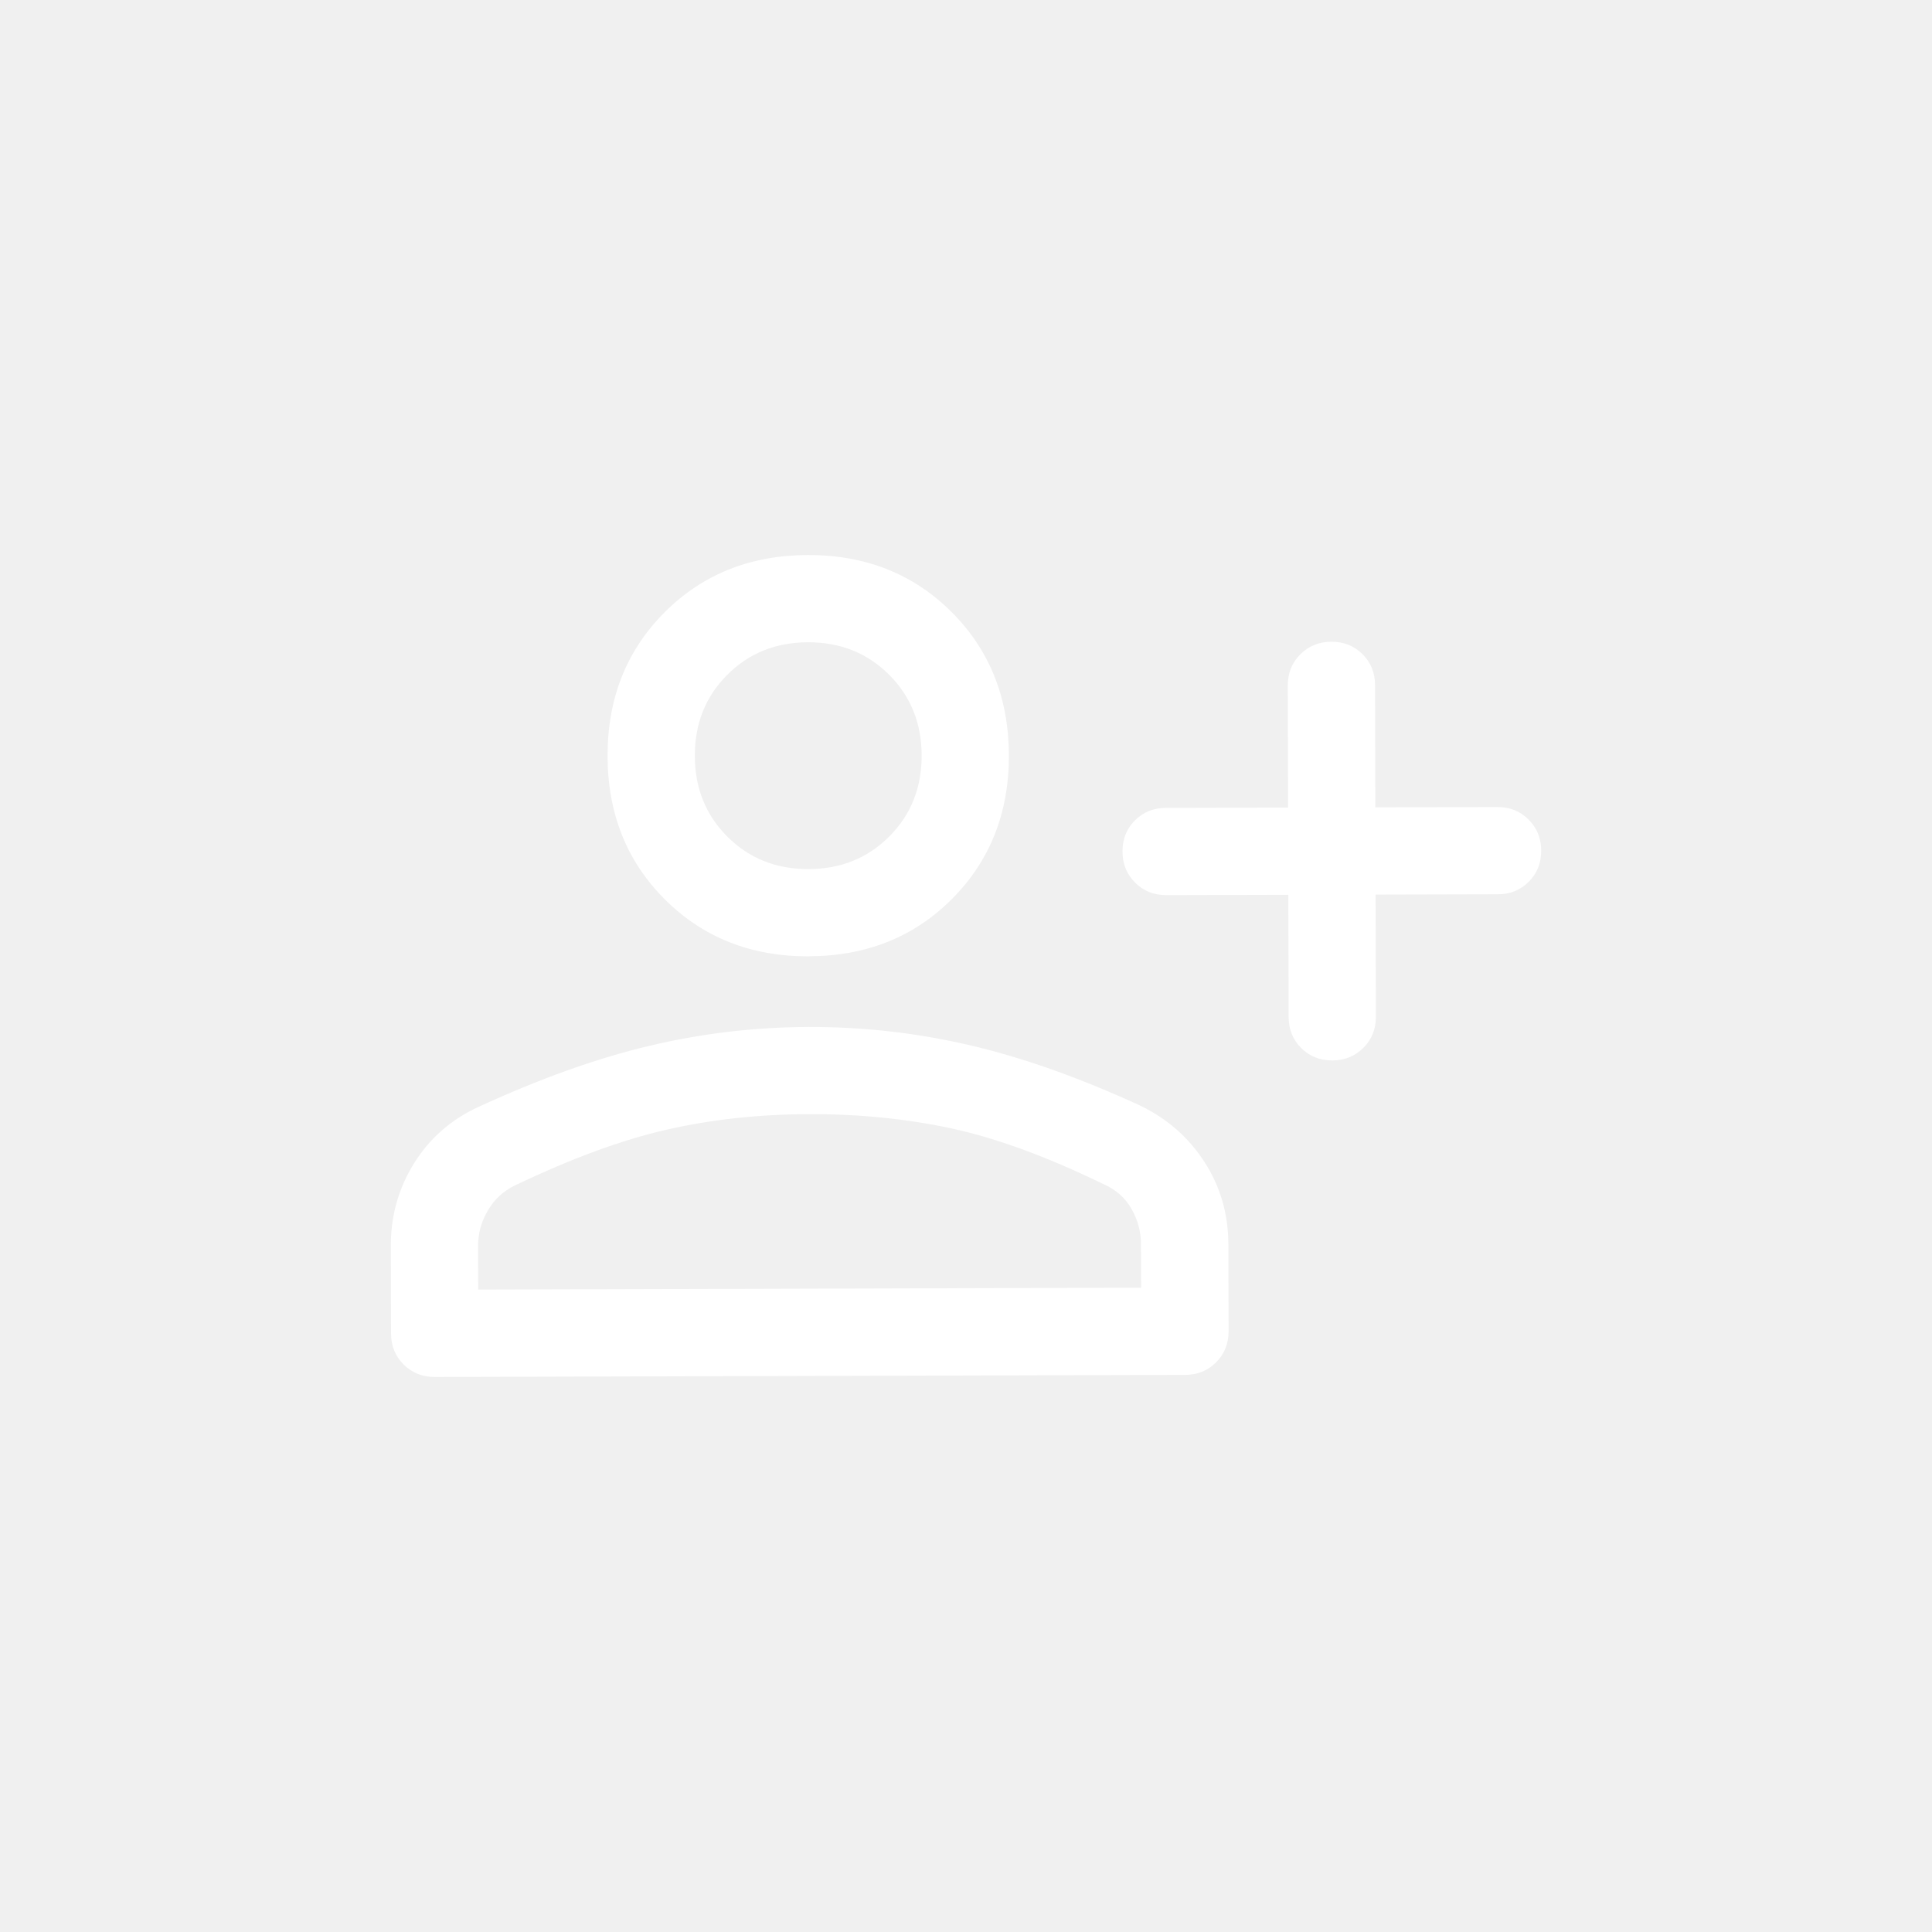
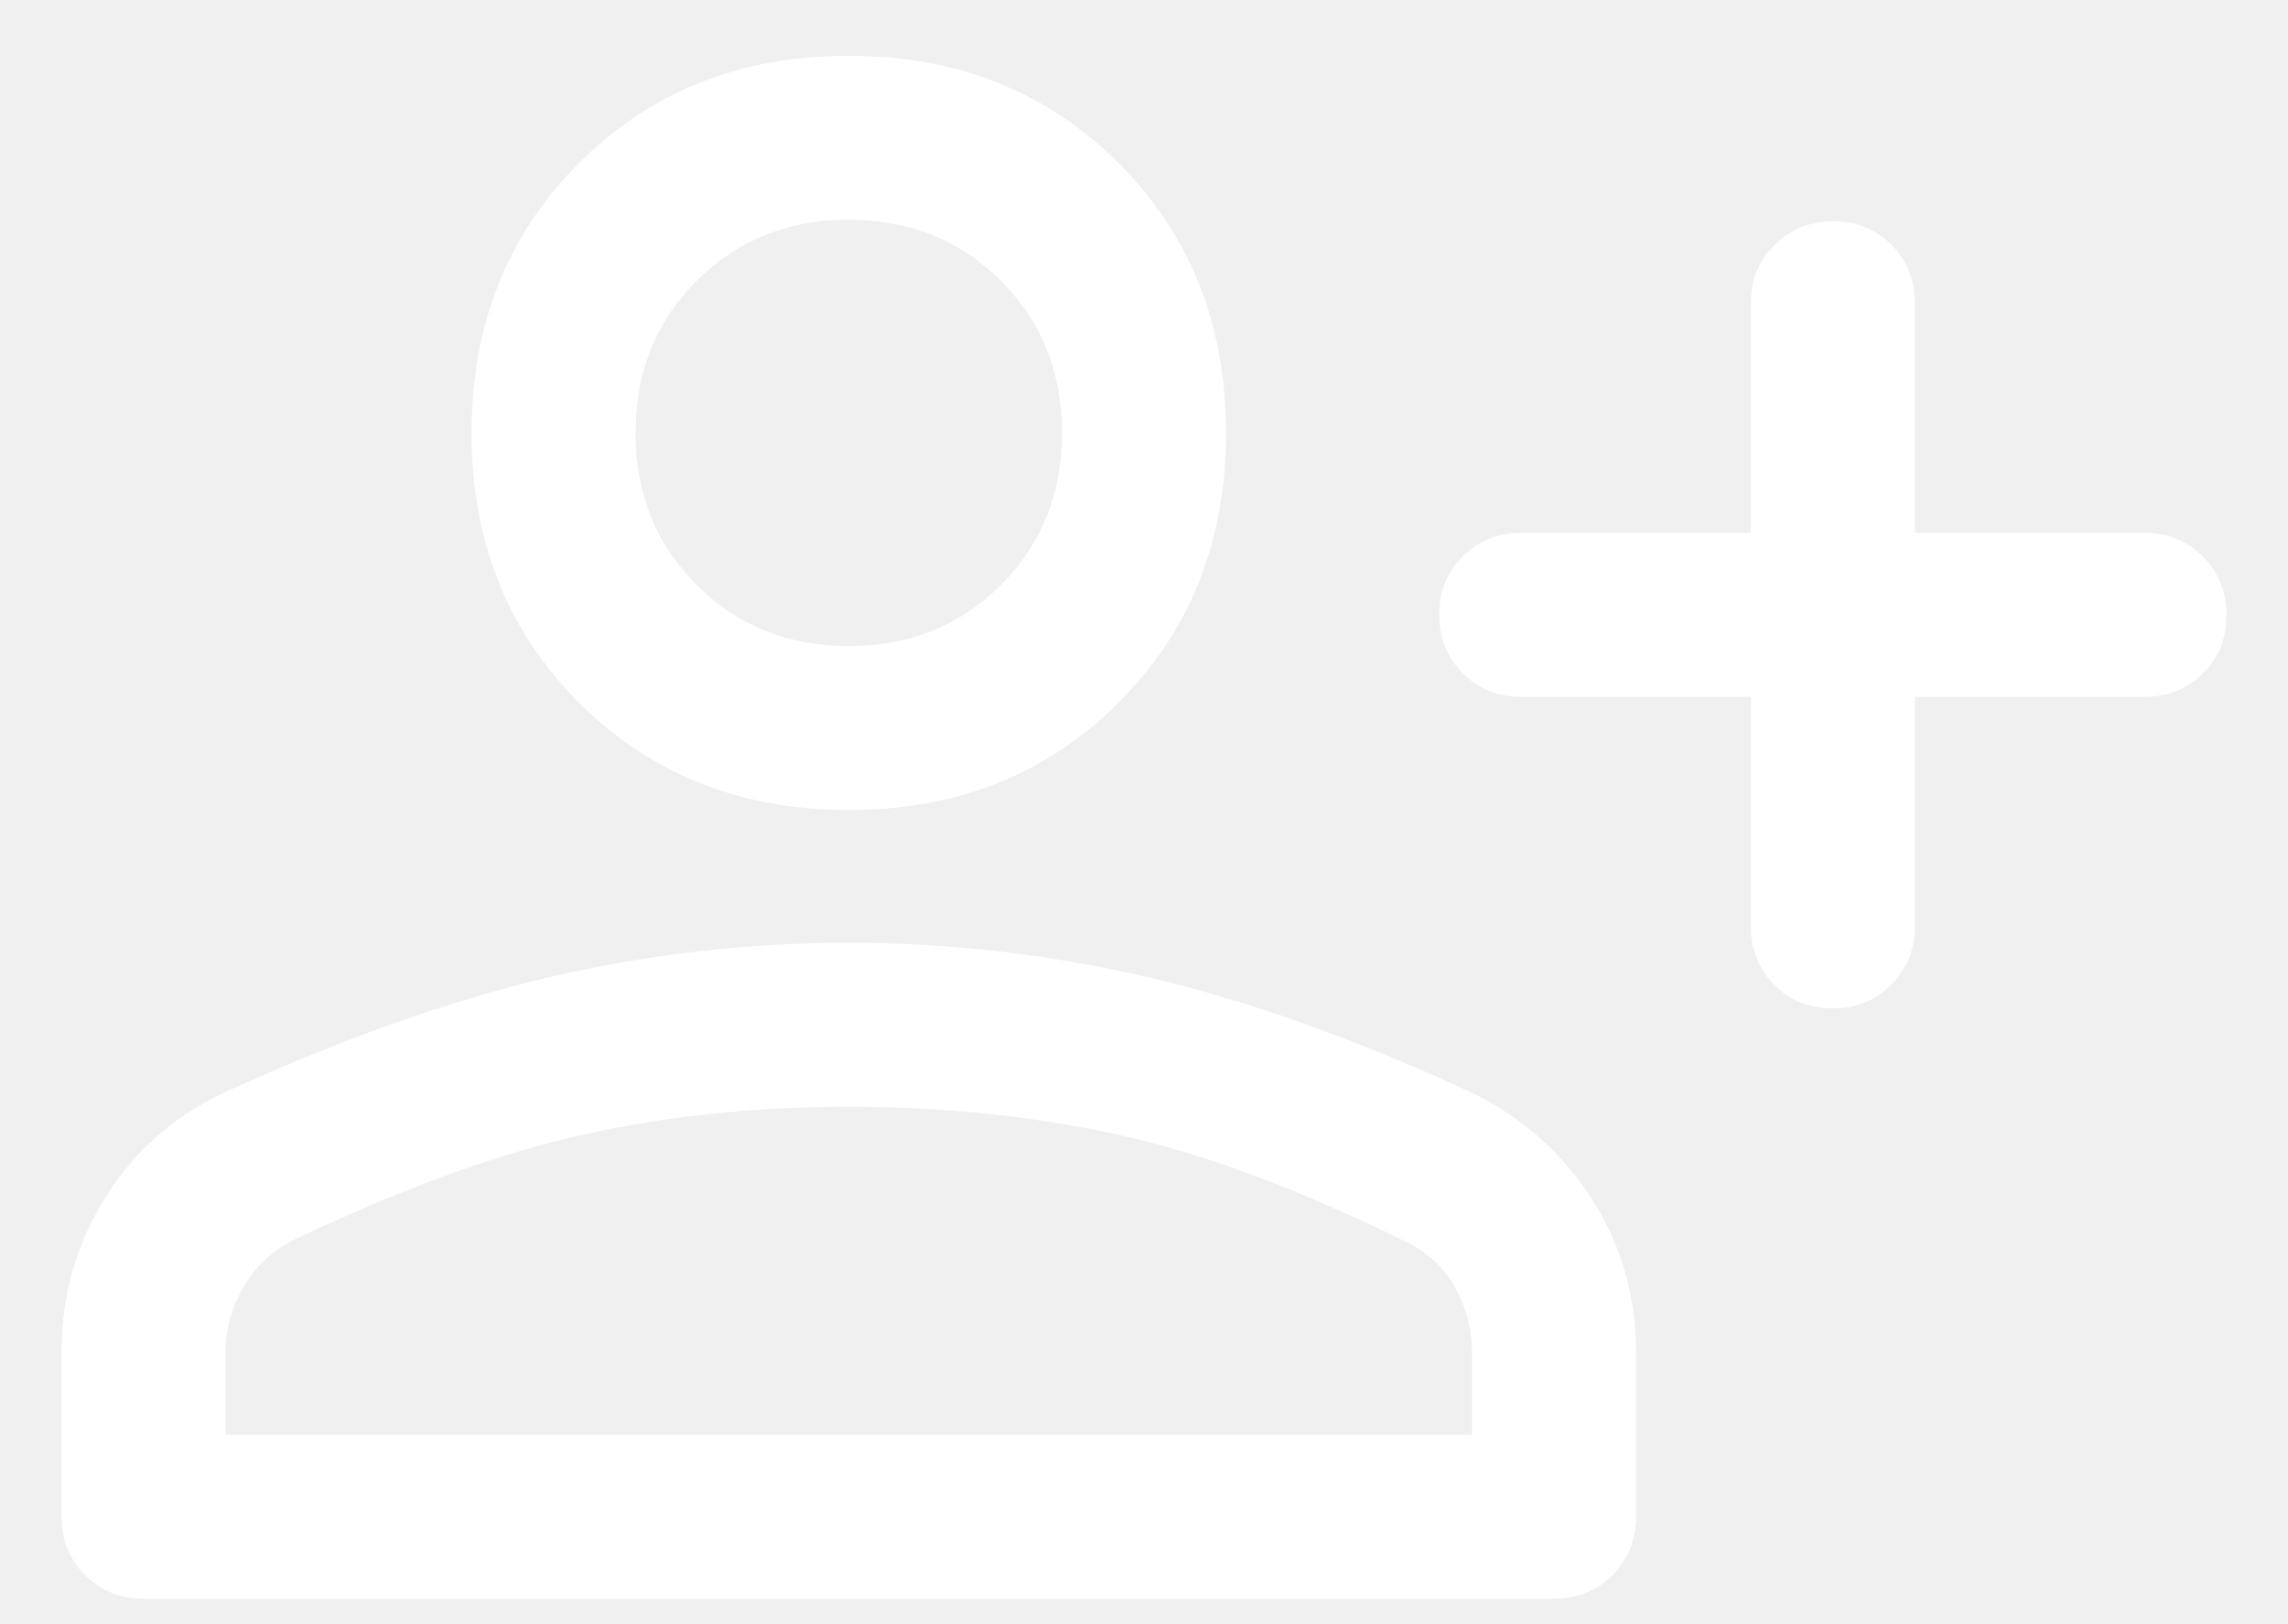
- <svg xmlns="http://www.w3.org/2000/svg" id="Ebene_1" data-name="Ebene 1" viewBox="0 0 250 250">
-   <defs>
-     <style>
-       .cls-1 {
-         fill: #fff;
-         stroke-width: 0px;
-       }
-     </style>
-   </defs>
-   <path class="cls-1" d="M172.39,137.22c-1.6,0-2.94-.53-4.02-1.61-1.08-1.08-1.62-2.42-1.62-4.02l-.04-15.8-15.8.04c-1.6,0-2.94-.53-4.03-1.62-1.08-1.08-1.63-2.43-1.63-4.03s.53-2.94,1.61-4.02c1.08-1.08,2.42-1.62,4.02-1.62l15.8-.04-.04-15.8c0-1.6.53-2.94,1.62-4.03,1.08-1.08,2.43-1.63,4.03-1.63s2.94.53,4.02,1.61c1.08,1.08,1.62,2.42,1.62,4.02l.04,15.8,15.8-.04c1.6,0,2.94.53,4.03,1.62,1.08,1.08,1.63,2.43,1.63,4.03s-.53,2.94-1.61,4.02c-1.08,1.08-2.42,1.62-4.02,1.62l-15.8.04.04,15.8c0,1.6-.53,2.94-1.62,4.03-1.08,1.08-2.43,1.63-4.03,1.63ZM104.65,123.75c-7.45.02-13.65-2.43-18.59-7.34-4.94-4.92-7.42-11.1-7.44-18.55-.02-7.45,2.43-13.65,7.34-18.59,4.92-4.94,11.1-7.42,18.55-7.45,7.45-.02,13.65,2.43,18.59,7.34,4.94,4.92,7.42,11.1,7.45,18.55.02,7.45-2.43,13.65-7.34,18.59-4.91,4.94-11.1,7.42-18.55,7.44ZM56.26,178.18c-1.6,0-2.94-.53-4.03-1.61-1.08-1.08-1.63-2.42-1.63-4.02l-.03-11.29c-.01-3.91.99-7.48,2.99-10.7,2-3.22,4.75-5.65,8.25-7.28,7.97-3.67,15.35-6.32,22.14-7.93,6.79-1.62,13.7-2.44,20.71-2.46,7.01-.02,13.92.76,20.74,2.34,6.82,1.58,14.18,4.18,22.09,7.81,3.5,1.68,6.29,4.11,8.35,7.29,2.06,3.17,3.09,6.72,3.11,10.63l.03,11.29c0,1.6-.53,2.94-1.61,4.03-1.08,1.08-2.42,1.63-4.02,1.63l-97.08.27ZM61.87,166.87l85.79-.24-.02-5.64c0-1.62-.41-3.14-1.23-4.57-.81-1.43-2.03-2.5-3.65-3.21-7.31-3.55-13.86-5.95-19.66-7.2-5.8-1.24-11.93-1.86-18.4-1.84s-12.6.68-18.39,2c-5.79,1.31-12.37,3.73-19.73,7.25-1.47.72-2.62,1.79-3.46,3.23-.84,1.43-1.26,2.96-1.26,4.58l.02,5.64ZM104.62,112.46c4.18-.01,7.66-1.42,10.46-4.23,2.8-2.81,4.19-6.3,4.18-10.48-.01-4.18-1.42-7.66-4.23-10.46-2.81-2.8-6.3-4.19-10.48-4.18-4.18.01-7.66,1.42-10.46,4.23-2.8,2.81-4.19,6.3-4.18,10.48.01,4.18,1.42,7.66,4.23,10.46,2.81,2.8,6.3,4.19,10.48,4.18Z" />
+ <svg xmlns="http://www.w3.org/2000/svg" width="31" height="22" viewBox="0 0 31 22" fill="none">
+   <path d="M24.829 13.667C24.513 13.667 24.25 13.56 24.039 13.347C23.828 13.134 23.722 12.87 23.722 12.556V9.444H20.611C20.296 9.444 20.032 9.338 19.819 9.124C19.606 8.91 19.5 8.645 19.5 8.329C19.5 8.014 19.606 7.75 19.819 7.539C20.032 7.328 20.296 7.222 20.611 7.222H23.722V4.111C23.722 3.796 23.829 3.532 24.043 3.319C24.256 3.107 24.521 3 24.837 3C25.153 3 25.417 3.107 25.628 3.319C25.839 3.532 25.944 3.796 25.944 4.111V7.222H29.055C29.37 7.222 29.634 7.329 29.847 7.543C30.06 7.757 30.167 8.021 30.167 8.337C30.167 8.653 30.06 8.917 29.847 9.128C29.634 9.339 29.37 9.444 29.055 9.444H25.944V12.556C25.944 12.87 25.837 13.134 25.624 13.347C25.41 13.56 25.145 13.667 24.829 13.667ZM11.5 10.978C10.033 10.978 8.815 10.493 7.844 9.522C6.874 8.552 6.389 7.333 6.389 5.867C6.389 4.4 6.874 3.182 7.844 2.211C8.815 1.241 10.033 0.756 11.5 0.756C12.967 0.756 14.185 1.241 15.155 2.211C16.126 3.182 16.611 4.4 16.611 5.867C16.611 7.333 16.126 8.552 15.155 9.522C14.185 10.493 12.967 10.978 11.5 10.978ZM1.944 21.667C1.63 21.667 1.366 21.56 1.153 21.347C0.94 21.134 0.833 20.87 0.833 20.556V18.333C0.833 17.563 1.031 16.861 1.428 16.228C1.824 15.595 2.367 15.119 3.055 14.8C4.626 14.082 6.08 13.565 7.419 13.25C8.757 12.935 10.116 12.778 11.496 12.778C12.877 12.778 14.237 12.935 15.578 13.25C16.918 13.565 18.367 14.082 19.922 14.8C20.611 15.133 21.157 15.613 21.561 16.239C21.965 16.865 22.167 17.563 22.167 18.333V20.556C22.167 20.87 22.06 21.134 21.847 21.347C21.634 21.56 21.37 21.667 21.055 21.667H1.944ZM3.055 19.445H19.944V18.333C19.944 18.015 19.865 17.715 19.706 17.433C19.546 17.152 19.307 16.941 18.989 16.8C17.552 16.096 16.263 15.62 15.122 15.372C13.981 15.124 12.774 15 11.5 15C10.226 15 9.018 15.128 7.878 15.383C6.737 15.639 5.441 16.111 3.989 16.8C3.7 16.941 3.472 17.152 3.305 17.433C3.139 17.715 3.055 18.015 3.055 18.333V19.445ZM11.5 8.756C12.322 8.756 13.009 8.48 13.561 7.928C14.113 7.376 14.389 6.689 14.389 5.867C14.389 5.044 14.113 4.357 13.561 3.806C13.009 3.254 12.322 2.978 11.5 2.978C10.678 2.978 9.991 3.254 9.439 3.806C8.887 4.357 8.611 5.044 8.611 5.867C8.611 6.689 8.887 7.376 9.439 7.928C9.991 8.48 10.678 8.756 11.5 8.756Z" fill="white" />
</svg>
